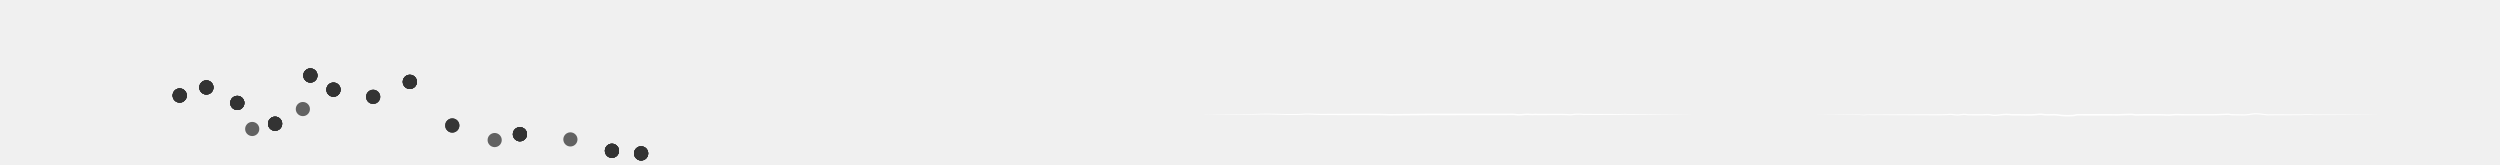
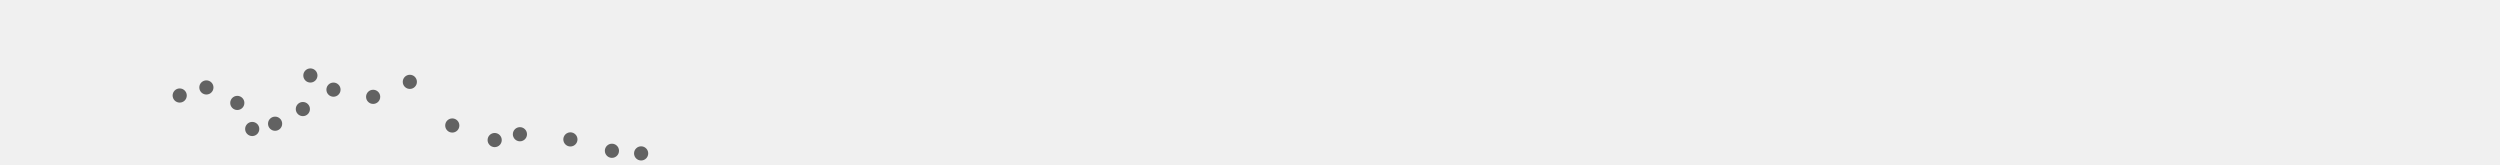
- <svg xmlns="http://www.w3.org/2000/svg" version="1.1" x="0px" y="0px" width="9451.45px" height="623.52px" viewBox="0 0 9451.45 623.52" enable-background="new 0 0 9451.45 623.52" xml:space="preserve">
-   <g id="background">
- </g>
-   <g id="Baseline">
-     <g>
-       <path fill="#FFFFFF" d="M4538.77,432.68c0,0,7.29-0.03,20.96-0.08c13.67-0.01,33.73,0.07,59.25,0.26    c25.52,0.11,56.51,0.3,92.01-0.97c17.74-0.72,36.66-1.59,56.61-1.95c19.95-0.42,40.96-0.31,62.84,0.38    c21.86,0.59,44.63,1.23,68.14,0.71c5.88-0.11,11.8-0.35,17.77-0.63c2.98-0.18,5.98-0.31,8.98-0.54c1.51-0.1,3.02-0.21,4.54-0.31    c1.52-0.09,3.01-0.22,4.57-0.27c12.34-0.6,24.76,0.14,37.25,0.71c6.25,0.27,12.51,0.49,18.81,0.46    c6.35-0.02,12.74-0.04,19.17-0.07c12.86-0.05,25.88-0.09,39.04-0.14c26.32-0.06,53.21-0.12,80.55-0.18    c27.34-0.05,55.14-0.1,83.28-0.15c14.23-0.03,28.37,1.2,42.43,1.15c14.22-0.13,28.51-0.27,42.86-0.4    c28.71-0.26,57.65-0.53,86.7-0.79c3.63-0.03,7.26-0.07,10.9-0.1c3.69-0.04,7.29-0.02,10.94-0.03c7.28,0,14.56-0.01,21.84-0.01    c14.57-0.01,29.15-0.02,43.74-0.03c58.33,0.03,116.66,0.07,174.08,0.1c14.36-0.01,28.65-0.01,42.88-0.02    c7.1-0.07,14.19-0.13,21.26-0.2l5.31-0.05c1.83-0.01,3.64,0.03,5.45,0.11c3.61,0.16,7.18,0.49,10.71,0.88l2.64,0.3l1.31,0.15    l0.59,0.06l0.66,0.06c0.88,0.08,1.76,0.18,2.55,0.2c0.81,0.04,1.62,0.09,2.48,0.08c3.37,0.05,6.78-0.15,10.21-0.44    c6.87-0.58,13.87-1.54,21.06-1.57c0.89-0.02,1.8,0.02,2.7,0.04l0.68,0.02l0.69,0.05l1.3,0.1l5.18,0.38    c3.52,0.26,6.84,0.45,10.19,0.45c1.66-0.01,3.31-0.06,4.94-0.2l1.21-0.12l1.29-0.14c0.98-0.09,1.94-0.13,2.86-0.13    c3.73,0.02,7.07,0.54,10.27,0.52c13.67-0.03,27.23-0.07,40.66-0.1c6.71-0.02,13.4-0.03,20.05-0.05    c6.65,0.02,13.26,0.04,19.84,0.05c3.29,0.01,6.57,0.02,9.84,0.03c3.24,0.01,6.6,0,9.89,0.18c6.58,0.31,13,0.95,19.31,1.06    c1.57,0.03,3.15,0.03,4.69-0.02c1.53-0.05,3.05-0.18,4.61-0.35c3.13-0.33,6.22-0.87,9.59-1.12c1.58-0.09,3.17-0.19,4.75-0.28    l2.37-0.14l2.44-0.09c3.16-0.11,6.34-0.19,9.53-0.15c3.19,0.05,6.4,0.21,9.6,0.64c0.78,0.09,1.65,0.25,2.34,0.35    c0.41,0.07,0.68,0.09,1.05,0.13c0.36,0.03,0.71,0.06,1.08,0.09c1.45,0.09,2.95,0.09,4.47,0.06c1.52-0.03,3.08-0.08,4.67-0.08    c1.54,0,3.08,0.01,4.61,0.01c3.07,0.01,6.12,0.02,9.17,0.03c12.18,0.04,24.17,0.08,35.96,0.12c11.79,0.05,23.38,0.1,34.76,0.14    c2.85,0.01,5.67,0.04,8.47,0.01c2.81-0.02,5.63-0.06,8.46-0.01c5.7,0.1,11.18,0.76,16.5,0.67c10.83-0.17,21.54-1.32,32.15-1.07    c5.4,0.2,10.49,1.02,15.48,1.14c1.24,0.03,2.47,0.01,3.69-0.06l1.85-0.16c0.63-0.06,1.26-0.12,1.92-0.15    c2.58-0.17,5.12-0.22,7.63-0.21c5.03,0.03,9.95,0.28,14.77,0.34c4.85,0.03,9.64,0.06,14.35,0.09c9.45,0.06,18.62,0.13,27.51,0.19    c8.89,0.12,17.47,0.27,25.73-0.1c8.29-0.35,16.35-0.67,24.09-0.03c1.92,0.14,3.87,0.45,5.66,0.55c1.84,0.1,3.68,0.06,5.52,0.01    c3.7-0.14,7.33-0.05,10.84-0.05c7.05,0.04,13.77,0.08,20.15,0.12c51.04,0.37,80.21,0.58,80.21,0.58s-29.17,0.21-80.21,0.58    c-6.38,0.04-13.1,0.08-20.15,0.12c-3.54,0.04-7.12-0.02-10.79,0.17c-1.85,0.07-3.73,0.14-5.65,0.05    c-1.97-0.09-3.79-0.38-5.71-0.49c-7.61-0.54-15.58-0.13-23.87,0.31c-8.32,0.47-16.96,0.42-25.84,0.4    c-8.88,0.04-18.05,0.09-27.49,0.13c-4.72,0.03-9.52,0.05-14.37,0.08c-4.89-0.01-9.81-0.2-14.75-0.17    c-2.47,0.01-4.95,0.09-7.4,0.29c-0.6,0.04-1.23,0.1-1.86,0.17l-1.94,0.18c-1.32,0.08-2.64,0.12-3.95,0.1    c-5.24-0.09-10.42-0.87-15.48-1.01c-10.34-0.16-20.98,1.07-32.02,1.34c-5.63,0.13-11.15-0.49-16.62-0.53    c-2.75-0.03-5.54,0.03-8.36,0.08c-2.84,0.05-5.68,0.05-8.52,0.06c-11.38,0.05-22.97,0.1-34.76,0.14    c-11.79,0.04-23.78,0.08-35.96,0.12c-3.04,0.01-6.1,0.02-9.17,0.03c-1.53,0-3.07,0.01-4.61,0.01c-1.49,0.01-3.02,0.07-4.58,0.1    c-1.57,0.04-3.17,0.05-4.81-0.04c-0.41-0.02-0.83-0.05-1.24-0.09c-0.41-0.04-0.91-0.09-1.27-0.15c-0.85-0.12-1.5-0.23-2.27-0.32    c-2.97-0.39-6.01-0.52-9.08-0.55c-3.07-0.02-6.18,0.08-9.32,0.2l-2.29,0.1l-2.37,0.16c-1.58,0.1-3.16,0.21-4.74,0.31    c-2.96,0.23-6.16,0.79-9.38,1.15c-1.62,0.19-3.28,0.35-4.96,0.41c-1.67,0.06-3.29,0.07-4.94,0.05    c-6.56-0.08-13.03-0.68-19.45-0.95c-3.21-0.15-6.38-0.13-9.68-0.12c-3.27,0.01-6.55,0.02-9.84,0.03    c-26.32,0.05-53.21,0.3-80.55,0.44c-3.65,0.02-7.11-0.5-10.25-0.48c-0.8,0-1.55,0.04-2.28,0.11l-1.27,0.15    c-0.45,0.06-0.9,0.1-1.36,0.14c-1.81,0.16-3.6,0.22-5.38,0.24c-3.54,0.01-7.12-0.19-10.5-0.43l-5.18-0.36l-1.3-0.09l-0.61-0.04    l-0.62-0.01c-0.83-0.01-1.66-0.05-2.5-0.03c-6.71,0.04-13.55,1-20.61,1.63c-3.53,0.31-7.12,0.54-10.76,0.5    c-1.79-0.01-3.8-0.12-5.48-0.29l-0.66-0.06l-0.72-0.08l-1.3-0.15l-2.6-0.29c-3.47-0.37-6.91-0.67-10.35-0.81    c-1.72-0.07-3.44-0.1-5.14-0.09l-5.3,0.07c-7.08,0.09-14.19,0.18-21.31,0.27c-14.23,0.02-28.53,0.05-42.88,0.07    c-57.42,0.03-115.76,0.07-174.1,0.11c-14.58-0.01-29.17-0.02-43.74-0.03c-7.28,0-14.57-0.01-21.84-0.01    c-3.62,0.01-7.3-0.02-10.88,0.01c-3.63,0.03-7.27,0.06-10.9,0.09c-29.05,0.23-57.99,0.46-86.7,0.69    c-14.36,0.11-28.67,0.23-42.9,0.34c-14.41,0-28.52-1.29-42.44-1.3c-28.14-0.05-55.94-0.1-83.28-0.15    c-27.34-0.06-54.23-0.12-80.55-0.18c-13.16-0.05-26.18-0.09-39.04-0.14c-6.43-0.02-12.82-0.04-19.17-0.07    c-6.4-0.02-12.75-0.28-19.02-0.6c-12.53-0.66-24.83-1.47-36.84-0.97c-1.48,0.04-3.02,0.16-4.53,0.23    c-1.51,0.09-3.02,0.19-4.52,0.28c-3.03,0.21-6.04,0.32-9.05,0.48c-6.01,0.24-11.97,0.44-17.88,0.51    c-23.65,0.36-46.46-0.45-68.32-1.19c-43.68-1.73-83.74-0.72-119.28,0.44c-35.57,0.86-66.57,0.31-92.09-0.09    c-25.52-0.47-45.57-0.84-59.24-1.09C4546.06,432.76,4538.77,432.68,4538.77,432.68z" />
-     </g>
-     <g>
-       <path fill="#FFFFFF" d="M6862.95,433.92c0,0,33.38-0.21,91.8-0.58c3.65-0.02,7.4-0.03,11.25-0.05c3.86,0,7.8,0.17,11.82,0.16    c2-0.01,4.03-0.05,6.06-0.21c2.03-0.16,4.07-0.45,6.15-0.78c4.14-0.67,8.41-1.53,12.91-1.72c8.96-0.15,18.05,1.28,27.47,2.27    c4.71,0.49,9.5,0.89,14.36,0.81c1.21,0,2.43-0.08,3.64-0.15c1.21-0.09,2.43-0.22,3.7-0.34c2.52-0.22,5.06-0.36,7.62-0.43    c40.74-0.36,86.6-0.49,136.69-0.64c25.04-0.08,51.12-0.16,78.11-0.24c13.5-0.04,27.22-0.08,41.16-0.13    c13.95-0.1,28.1,0.21,42.3-0.64c1.77-0.11,3.55-0.23,5.33-0.38c1.79-0.16,3.59-0.33,5.39-0.49l1.35-0.11l1.45-0.05    c0.98-0.05,1.9-0.01,2.85-0.01c1.87,0.06,3.74,0.16,5.59,0.34c7.37,0.69,14.56,2.07,21.54,1.89c7.1-0.17,14.24-2.02,22.09-2.4    c3.93-0.17,7.84,0.31,11.53,0.76c1.86,0.23,3.68,0.44,5.48,0.57c1.81,0.14,3.52,0.14,5.45,0.13c15.06-0.04,30.29-0.07,45.66-0.11    l2.86-0.01c0.98,0,1.89-0.04,2.82-0.06c1.89-0.07,3.8-0.17,5.72-0.28c3.85-0.22,7.77-0.46,11.77-0.43c2,0,4.01,0.11,6.03,0.28    c2.02,0.17,4.06,0.49,6,0.85c1.95,0.35,3.84,0.73,5.68,1.01l0.64,0.09l0.73,0.09l1.45,0.17c0.93,0.08,1.82,0.15,2.75,0.2    c7.52,0.38,15.2-0.56,23.01-1.56c3.91-0.5,7.87-1,11.88-1.34c3.99-0.35,8.02-0.59,12.08-0.63c4.06-0.04,8.16,0.1,12.26,0.59    c2.11,0.26,3.95,0.54,5.85,0.68c1.92,0.16,3.86,0.24,5.82,0.28c3.91,0.08,7.89-0.03,11.93-0.1c4.07-0.07,8.08-0.03,12.13,0.01    c16.16,0.18,32.32,0.83,48.45,0.23c4.03-0.14,8.06-0.4,12.07-0.7c4.02-0.33,8.06-0.8,12.19-1.17c2.06-0.18,4.15-0.33,6.25-0.43    l1.63-0.06c0.53,0,0.98-0.02,1.58,0c1.17,0.01,2.21,0.08,3.3,0.17c4.31,0.38,8.37,1.21,12.26,1.62c0.49,0.05,0.97,0.1,1.45,0.13    l0.71,0.05l0.77,0.04c1.04,0.06,2.01,0.1,3.01,0.14c2.01,0.07,4.03,0.08,6.06,0.07c4.05-0.02,8.14-0.18,12.26-0.33    c4.14-0.13,8.2-0.4,12.57-0.27c4.26,0.12,8.47,0.53,12.61,1.02c4.1,0.51,8.2,1.02,12.31,1.54l3.04,0.32l3.07,0.28    c2.01,0.17,4.06,0.3,6.1,0.41c8.17,0.43,16.39,0.35,24.61-0.05c2.06-0.1,4.11-0.22,6.17-0.36c1-0.08,2.11-0.14,3.03-0.23    c0.56-0.05,0.91-0.11,1.38-0.17c0.46-0.07,0.93-0.16,1.41-0.25c1.9-0.38,3.88-0.93,6.02-1.41c1.07-0.24,2.17-0.46,3.32-0.61    c1.13-0.16,2.41-0.22,3.38-0.26c4.28-0.17,8.48-0.12,12.66-0.06c4.19,0.08,8.27,0.11,12.46,0.09c16.68-0.01,33.37-0.02,50.06-0.03    l25.04,0.01l12.51,0.01c4.17,0.01,8.32-0.02,12.56,0.06c8.39,0.14,16.68,0.51,24.87,0.3c8.31-0.3,16.62-0.61,24.91-0.91    c4.15-0.15,8.31-0.31,12.46-0.46c4.14-0.15,8.31-0.33,12.54-0.35c2.11,0,4.22-0.01,6.46,0.16c2.22,0.18,4.33,0.51,6.38,0.82    c2.05,0.32,4.02,0.61,5.93,0.76c0.91,0.06,1.98,0.1,2.99,0.13c0.99,0.03,2,0.04,3.02,0.05c8.12,0.05,16.38-0.51,24.75-0.49    c8.25,0,16.48,0.01,24.69,0.01c8.22,0,16.41,0.01,24.6,0.01c4.09,0,8.18,0,12.26,0.01l6.15,0.03c2.1,0.03,4.14,0.11,6.2,0.19    c8.2,0.36,16.23,0.99,24.15,0.78c7.86-0.22,15.9-1.34,24.13-1.66c2.06-0.09,4.14-0.09,6.22-0.05c2.13,0.07,4.06,0.2,6.07,0.28    c3.99,0.18,7.97,0.32,11.95,0.41c7.96,0.2,15.91,0.16,23.86,0.18c15.89,0.03,31.67,0.05,47.32,0.08    c7.82,0.01,15.62,0.02,23.37,0.04c7.76,0.01,15.48,0.05,23.14-0.03c15.32-0.15,30.55-0.61,45.48-1.45    c3.69-0.25,7.56-0.67,11.59-0.39c1.01,0.08,2.02,0.18,3.04,0.37c1.04,0.18,1.97,0.43,2.83,0.6c1.69,0.35,3.47,0.61,5.24,0.77    c3.56,0.33,7.2,0.32,10.92,0.34c3.71,0.02,7.43,0.08,11.11,0.16c7.37,0.16,14.67,0.37,21.91,0.43c1.81,0,3.61,0,5.41,0.01    l1.35-0.01l0.64-0.01l0.68-0.02c0.91-0.02,1.81-0.05,2.66-0.11c3.46-0.2,7.01-0.63,10.52-1.14c7.03-1.01,14.11-2.34,21.36-2.79    l2.72-0.12l2.74-0.03c1.75,0.02,3.54,0.07,5.33,0.14c3.55,0.15,7.07,0.4,10.57,0.72c7,0.64,13.89,1.54,20.7,2.52    c1.7,0.24,3.43,0.53,4.99,0.67c1.61,0.15,3.27,0.21,4.93,0.23c3.32,0.04,6.69-0.12,10.09-0.21c3.43-0.1,6.8-0.02,10.14-0.03    c3.34,0.01,6.68,0.02,9.99,0.04c6.63,0.02,13.21,0.05,19.72,0.07c13.02,0.05,25.8,0.09,38.32,0.14    c12.55,0.05,24.79,0.39,36.72,0.17c5.98-0.11,11.83-0.34,17.65-0.8c5.82-0.44,11.67-0.9,17.5-0.58c0.72,0.04,1.47,0.09,2.25,0.2    c0.75,0.11,1.48,0.25,2.2,0.41c1.42,0.31,2.76,0.66,4.06,0.86c2.59,0.4,5.34,0.29,8.11,0.2c1.38-0.05,2.82-0.09,4.21-0.07    c1.38,0.01,2.75,0.01,4.12,0.02c2.74,0.01,5.46,0.03,8.16,0.04c10.81,0.05,21.3,0.11,31.48,0.16c20.34,0.1,39.38,0.2,56.99,0.29    c8.81,0.03,17.24,0.15,25.3,0c8.06-0.12,15.75-0.36,23.05-0.55c3.65-0.09,7.21-0.19,10.67-0.2c3.47,0,6.82,0.09,10.08,0.22    c6.51,0.26,12.59,0.66,18.25,0.86c5.66,0.23,10.91,0.19,15.72,0.24c4.81,0.03,9.18,0.06,13.09,0.09    c15.65,0.11,23.99,0.16,23.99,0.16s-8.35,0.06-23.99,0.16c-3.91,0.03-8.28,0.06-13.09,0.09c-4.81,0.02-10.06,0.13-15.74-0.03    c-11.36-0.27-24.35-1.23-38.94-0.43c-7.3,0.26-14.99,0.57-23.06,0.78c-8.08,0.23-16.53,0.19-25.33,0.25    c-17.6,0.09-36.64,0.18-56.99,0.29c-10.17,0.05-20.67,0.1-31.48,0.16c-2.7,0.01-5.42,0.03-8.16,0.04    c-1.37,0.01-2.75,0.01-4.12,0.02c-1.37,0-2.7,0.05-4.1,0.11c-2.77,0.12-5.65,0.28-8.64-0.14c-1.48-0.22-2.88-0.57-4.23-0.85    c-1.38-0.29-2.6-0.47-4-0.5c-5.58-0.26-11.28,0.26-17.12,0.73c-5.84,0.5-11.82,0.79-17.82,0.94c-12.03,0.3-24.3,0.05-36.79,0.1    c-12.52,0.05-25.3,0.09-38.32,0.14c-6.51,0.02-13.08,0.05-19.72,0.07c-3.32,0.01-6.65,0.02-9.99,0.04    c-3.35,0.03-6.71-0.02-10.02,0.1c-3.34,0.11-6.75,0.29-10.23,0.28c-1.74-0.01-3.49-0.06-5.28-0.22c-1.84-0.16-3.49-0.44-5.19-0.67    c-6.77-0.95-13.6-1.8-20.49-2.39c-3.44-0.29-6.9-0.52-10.37-0.65c-1.72-0.06-3.44-0.1-5.22-0.11l-2.55,0.04l-2.57,0.13    c-6.88,0.46-13.83,1.79-20.99,2.87c-3.59,0.54-7.19,1-10.93,1.24c-0.95,0.07-1.86,0.1-2.75,0.13l-0.68,0.02l-0.72,0.02l-1.37,0.02    c-1.82,0.01-3.64,0.01-5.47,0.02c-7.3-0.02-14.63-0.2-21.97-0.31c-3.68-0.06-7.34-0.1-11.04-0.1c-3.68,0-7.48,0.04-11.34-0.3    c-1.94-0.17-3.85-0.43-5.83-0.83c-0.97-0.2-1.85-0.42-2.65-0.55c-0.82-0.15-1.68-0.23-2.53-0.3c-3.46-0.23-7.09,0.16-10.91,0.45    c-15.14,0.94-30.35,1.46-45.77,1.65c-7.71,0.1-15.44,0.08-23.19,0.1c-7.76,0.01-15.55,0.02-23.37,0.04    c-15.65,0.02-31.43,0.05-47.32,0.07c-7.94,0.01-15.94,0.07-23.98-0.11c-4.02-0.08-8.05-0.2-12.08-0.37    c-2.01-0.08-4.08-0.21-5.97-0.26c-1.94-0.04-3.88-0.02-5.85,0.06c-7.87,0.32-15.87,1.47-24.2,1.74    c-8.29,0.24-16.48-0.38-24.54-0.71c-2.01-0.08-4.04-0.15-6.02-0.18l-6.09-0.02c-4.08,0-8.17,0-12.26,0.01    c-8.18,0-16.38,0.01-24.6,0.01c-8.22,0-16.45,0.01-24.69,0.01c-8.12-0.02-16.36,0.56-24.79,0.52c-1.05-0.01-2.11-0.02-3.19-0.05    c-1.05-0.03-2.06-0.06-3.21-0.14c-2.22-0.17-4.35-0.49-6.39-0.8c-2.05-0.32-4.03-0.61-5.95-0.77c-1.89-0.14-3.94-0.14-5.97-0.13    c-4.07,0.02-8.19,0.21-12.35,0.36c-4.15,0.16-8.3,0.31-12.45,0.47c-8.32,0.31-16.65,0.62-24.98,0.94    c-8.46,0.23-16.84-0.14-25.12-0.27c-4.1-0.07-8.29-0.04-12.46-0.04l-12.51,0.01l-25.04,0.01c-16.69-0.01-33.38-0.02-50.06-0.03    c-8.37,0.09-16.79-0.36-24.87-0.06c-1.11,0.04-1.91,0.08-2.84,0.21c-0.92,0.12-1.86,0.31-2.82,0.52    c-1.92,0.43-3.96,0.99-6.14,1.43c-0.54,0.11-1.1,0.21-1.66,0.3c-0.56,0.08-1.25,0.18-1.72,0.21c-1.15,0.11-2.12,0.16-3.19,0.24    c-2.09,0.14-4.19,0.26-6.28,0.36c-8.38,0.4-16.8,0.47-25.2,0.02c-2.1-0.11-4.19-0.25-6.31-0.43l-3.12-0.29l-3.14-0.34    c-4.11-0.52-8.22-1.03-12.33-1.55c-4.07-0.49-8.1-0.88-12.09-1c-3.9-0.13-8.08,0.12-12.18,0.25c-8.27,0.3-16.56,0.63-25.09-0.16    c-4.28-0.47-8.28-1.3-12.14-1.63c-3.69-0.36-7.76-0.01-11.77,0.31c-4.02,0.35-8.09,0.82-12.21,1.16    c-4.13,0.32-8.24,0.57-12.35,0.7c-16.43,0.55-32.68-0.15-48.72-0.38c-4-0.05-8.03-0.1-11.99-0.04c-3.99,0.05-8.03,0.15-12.12,0.06    c-2.04-0.05-4.1-0.14-6.16-0.32c-2.08-0.16-4.19-0.48-6.03-0.72c-3.82-0.46-7.69-0.61-11.58-0.59c-3.88,0.03-7.78,0.25-11.68,0.57    c-3.88,0.32-7.76,0.8-11.68,1.28c-7.82,0.97-15.82,1.95-23.96,1.52c-1.02-0.06-2.08-0.15-3.1-0.24l-1.45-0.18l-0.73-0.09    l-0.81-0.12c-2.01-0.31-3.95-0.71-5.83-1.06c-1.89-0.35-3.69-0.64-5.55-0.8c-1.85-0.17-3.71-0.27-5.6-0.28    c-3.76-0.04-7.57,0.17-11.43,0.38c-1.93,0.1-3.88,0.2-5.83,0.27c-0.99,0.02-2,0.06-2.95,0.06l-2.91,0    c-15.37-0.04-30.6-0.07-45.66-0.11c-1.83,0-3.89-0.01-5.82-0.18c-1.95-0.15-3.85-0.39-5.71-0.63c-3.73-0.48-7.27-0.93-10.79-0.8    c-7.05,0.27-14.42,2.09-22.06,2.27c-7.78,0.13-15.05-1.35-22.13-2.04c-1.77-0.19-3.53-0.29-5.27-0.36c-0.86,0-1.76-0.04-2.58,0    l-1.26,0.03l-1.35,0.1l-0.62,0.05l-0.68,0.06l-1.36,0.12l-2.72,0.23c-1.81,0.15-3.62,0.26-5.43,0.35    c-14.45,0.78-28.63,0.38-42.54,0.39c-13.94-0.04-27.66-0.08-41.16-0.13c-26.99-0.08-53.07-0.16-78.11-0.24    c-50.06-0.18-95.96-0.35-136.64-0.5c-2.53,0.05-5.03,0.16-7.49,0.35c-1.21,0.1-2.48,0.22-3.74,0.3c-1.26,0.06-2.52,0.13-3.76,0.12    c-4.99,0.03-9.85-0.43-14.59-0.97c-4.74-0.54-9.36-1.2-13.89-1.7c-2.25-0.25-4.52-0.45-6.74-0.62c-2.23-0.17-4.42-0.28-6.57-0.21    c-4.32,0.13-8.54,0.94-12.73,1.57c-2.09,0.32-4.19,0.6-6.28,0.74c-2.09,0.14-4.14,0.17-6.17,0.16c-4.06-0.03-7.99-0.23-11.82-0.28    c-3.84-0.02-7.59-0.04-11.24-0.06C6896.33,434.13,6862.95,433.92,6862.95,433.92z" />
-     </g>
-   </g>
-   <g id="_x30_6L_x5F_Print_x5F_Back">
- </g>
-   <g id="_x30_6L_x5F_Copper_x5F_Front">
- </g>
-   <g id="_x30_5L_x5F_Print_x5F_Back">
- </g>
-   <g id="_x30_5L_x5F_Copper_x5F_Front">
- </g>
-   <g id="_x30_8L_x5F_Print_x5F_Back">
- </g>
-   <g id="_x30_8L_x5F_Copper_x5F_Front">
- </g>
-   <g id="_x30_4L_x5F_Print_x5F_Back">
- </g>
-   <g id="_x30_4L_x5F_Copper_x5F_Front">
- </g>
-   <g id="_x30_3L_x5F_Print_x5F_Back">
- </g>
-   <g id="_x30_3L_x5F_Copper_x5F_Front">
- </g>
-   <g id="_x30_2L_x5F_Print_x5F_Back">
- </g>
-   <g id="_x30_2L_x5F_Copper_x5F_Front">
- </g>
-   <g id="_x30_7_x5F_Print_Back">
- </g>
-   <g id="_x30_7L_x5F_Copper_x5F_Front">
- </g>
-   <g id="_x30_1L_x5F_Print_x5F_Back">
- </g>
-   <g id="_x30_1L_x5F_Copper_x5F_Front">
- </g>
-   <g id="AR_x5F_layer">
-     <circle opacity="0.75" fill="#333" cx="2423.83" cy="579.94" r="26.78" />
-     <circle opacity="0.75" fill="#333" cx="2423.83" cy="579.94" r="26.78" />
-     <circle opacity="0.75" fill="#333" cx="2423.83" cy="579.94" r="26.78" />
-     <circle opacity="0.75" fill="#333" cx="2313.45" cy="570.04" r="26.78" />
-     <circle opacity="0.75" fill="#333" cx="2313.45" cy="570.04" r="26.78" />
-     <circle opacity="0.75" fill="#333" cx="2313.45" cy="570.04" r="26.78" />
-     <circle opacity="0.75" fill="#333" cx="2313.45" cy="570.04" r="26.78" />
-     <circle opacity="0.75" fill="#333" cx="2423.83" cy="579.94" r="26.78" />
-     <circle opacity="0.75" fill="#333" cx="1965.61" cy="507.47" r="26.78" />
-     <circle opacity="0.75" fill="#333" cx="1965.61" cy="507.47" r="26.78" />
-     <circle opacity="0.75" fill="#333" cx="1965.61" cy="507.47" r="26.78" />
-     <circle opacity="0.75" fill="#333" cx="1965.61" cy="507.47" r="26.78" />
-     <circle opacity="0.75" fill="#333" cx="1709.88" cy="474.47" r="26.78" />
-     <circle opacity="0.75" fill="#333" cx="1709.88" cy="474.47" r="26.78" />
-     <circle opacity="0.75" fill="#333" cx="2156.45" cy="527.04" r="26.78" />
-     <circle opacity="0.75" fill="#333" cx="1870.16" cy="529.48" r="26.78" />
-     <circle opacity="0.75" fill="#333" cx="1549.43" cy="309.44" r="26.78" />
-     <circle opacity="0.75" fill="#333" cx="1410.69" cy="366.09" r="26.78" />
-     <circle opacity="0.75" fill="#333" cx="1549.43" cy="309.44" r="26.78" />
-     <circle opacity="0.75" fill="#333" cx="1410.69" cy="366.09" r="26.78" />
-     <circle opacity="0.75" fill="#333" cx="1549.43" cy="309.44" r="26.78" />
-     <circle opacity="0.75" fill="#333" cx="1410.69" cy="366.09" r="26.78" />
-     <circle opacity="0.75" fill="#333" cx="1549.43" cy="309.44" r="26.78" />
-     <circle opacity="0.75" fill="#333" cx="1410.69" cy="366.09" r="26.78" />
-     <circle opacity="0.75" fill="#333" cx="1260.74" cy="338.92" r="26.78" />
-     <circle opacity="0.75" fill="#333" cx="1173.42" cy="285.37" r="26.78" />
-     <circle opacity="0.75" fill="#333" cx="1260.74" cy="338.92" r="26.78" />
-     <circle opacity="0.75" fill="#333" cx="1173.42" cy="285.37" r="26.78" />
-     <circle opacity="0.75" fill="#333" cx="1260.74" cy="338.92" r="26.78" />
-     <circle opacity="0.75" fill="#333" cx="1173.42" cy="285.37" r="26.78" />
-     <circle opacity="0.75" fill="#333" cx="1260.74" cy="338.92" r="26.78" />
-     <circle opacity="0.75" fill="#333" cx="1173.42" cy="285.37" r="26.78" />
-     <circle opacity="0.75" fill="#333" cx="897.14" cy="389.13" r="26.78" />
-     <circle opacity="0.75" fill="#333" cx="1040.02" cy="467.71" r="26.78" />
-     <circle opacity="0.75" fill="#333" cx="897.14" cy="389.13" r="26.78" />
-     <circle opacity="0.75" fill="#333" cx="1040.02" cy="467.71" r="26.78" />
-     <circle opacity="0.75" fill="#333" cx="897.14" cy="389.13" r="26.78" />
-     <circle opacity="0.75" fill="#333" cx="1040.02" cy="467.71" r="26.78" />
-     <circle opacity="0.75" fill="#333" cx="897.14" cy="389.13" r="26.78" />
-     <circle opacity="0.75" fill="#333" cx="1040.02" cy="467.71" r="26.78" />
-     <circle opacity="0.75" fill="#333" cx="1144.98" cy="412.3" r="26.78" />
-     <circle opacity="0.75" fill="#333" cx="953.52" cy="487.62" r="26.78" />
-     <circle opacity="0.75" fill="#333" cx="679.36" cy="361.1" r="26.78" />
-     <circle opacity="0.75" fill="#333" cx="780.26" cy="330.59" r="26.78" />
-     <circle opacity="0.75" fill="#333" cx="679.36" cy="361.1" r="26.78" />
-     <circle opacity="0.75" fill="#333" cx="780.26" cy="330.59" r="26.78" />
-     <circle opacity="0.75" fill="#333" cx="679.36" cy="361.1" r="26.78" />
-     <circle opacity="0.75" fill="#333" cx="780.26" cy="330.59" r="26.78" />
-     <circle opacity="0.75" fill="#333" cx="679.36" cy="361.1" r="26.78" />
-     <circle opacity="0.75" fill="#333" cx="780.26" cy="330.59" r="26.78" />
-     <circle opacity="0.75" fill="#333" cx="2423.83" cy="579.94" r="26.78" />
-     <circle opacity="0.75" fill="#333" cx="2423.83" cy="579.94" r="26.78" />
-     <circle opacity="0.75" fill="#333" cx="2423.83" cy="579.94" r="26.78" />
-     <circle opacity="0.75" fill="#333" cx="2313.45" cy="570.04" r="26.78" />
-     <circle opacity="0.75" fill="#333" cx="2313.45" cy="570.04" r="26.78" />
-     <circle opacity="0.75" fill="#333" cx="2313.45" cy="570.04" r="26.78" />
-     <circle opacity="0.75" fill="#333" cx="1965.61" cy="507.47" r="26.78" />
-     <circle opacity="0.75" fill="#333" cx="1965.61" cy="507.47" r="26.78" />
-     <circle opacity="0.75" fill="#333" cx="1965.61" cy="507.47" r="26.78" />
-     <circle opacity="0.75" fill="#333" cx="1709.88" cy="474.47" r="26.78" />
-     <circle opacity="0.75" fill="#333" cx="1549.43" cy="309.44" r="26.78" />
-     <circle opacity="0.75" fill="#333" cx="1549.43" cy="309.44" r="26.78" />
-     <circle opacity="0.75" fill="#333" cx="1549.43" cy="309.44" r="26.78" />
-     <circle opacity="0.75" fill="#333" cx="1260.74" cy="338.92" r="26.78" />
-     <circle opacity="0.75" fill="#333" cx="1173.42" cy="285.37" r="26.78" />
-     <circle opacity="0.75" fill="#333" cx="1260.74" cy="338.92" r="26.78" />
-     <circle opacity="0.75" fill="#333" cx="1173.42" cy="285.37" r="26.78" />
-     <circle opacity="0.75" fill="#333" cx="1260.74" cy="338.92" r="26.78" />
-     <circle opacity="0.75" fill="#333" cx="1173.42" cy="285.37" r="26.78" />
-     <circle opacity="0.75" fill="#333" cx="897.14" cy="389.13" r="26.78" />
-     <circle opacity="0.75" fill="#333" cx="1040.02" cy="467.71" r="26.78" />
-     <circle opacity="0.75" fill="#333" cx="897.14" cy="389.13" r="26.78" />
-     <circle opacity="0.75" fill="#333" cx="1040.02" cy="467.71" r="26.78" />
-     <circle opacity="0.75" fill="#333" cx="897.14" cy="389.13" r="26.78" />
-     <circle opacity="0.75" fill="#333" cx="1040.02" cy="467.71" r="26.78" />
-     <circle opacity="0.75" fill="#333" cx="679.36" cy="361.1" r="26.78" />
-     <circle opacity="0.75" fill="#333" cx="780.26" cy="330.59" r="26.78" />
-     <circle opacity="0.75" fill="#333" cx="679.36" cy="361.1" r="26.78" />
-     <circle opacity="0.75" fill="#333" cx="780.26" cy="330.59" r="26.78" />
-     <circle opacity="0.75" fill="#333" cx="679.36" cy="361.1" r="26.78" />
-     <circle opacity="0.75" fill="#333" cx="780.26" cy="330.59" r="26.78" />
+ <svg xmlns="http://www.w3.org/2000/svg" version="1.1" id="AR_x5F_layer" x="0px" y="0px" width="9451.45px" height="623.52px" viewBox="0 0 9451.45 623.51" enable-background="new 0 0 9451.45 623.51" xml:space="preserve">
+   <g id="multiple">
+     <path id="narmada" style="opacity:0.75;fill:#333333" d="m 2183.23,527.04 a 26.78,26.78 0 0 1 -26.78,26.78 26.78,26.78 0 0 1 -26.78,-26.78 26.78,26.78 0 0 1 26.78,-26.78 26.78,26.78 0 0 1 26.78,26.78 z" />
+     <path id="indus" style="opacity:0.75;fill:#333333" d="m 1896.94,529.48 a 26.78,26.78 0 0 1 -26.78,26.78 26.78,26.78 0 0 1 -26.78,-26.78 26.78,26.78 0 0 1 26.78,-26.78 26.78,26.78 0 0 1 26.78,26.78 z" />
+     <path id="yangtze" style="opacity:0.75;fill:#333333" d="m 1437.47,366.09 a 26.78,26.78 0 0 1 -26.78,26.78 26.78,26.78 0 0 1 -26.78,-26.78 26.78,26.78 0 0 1 26.78,-26.78 26.78,26.78 0 0 1 26.78,26.78 z" />
+     <path id="mississippi" style="opacity:0.75;fill:#333333" d="m 1171.76,412.3 a 26.78,26.78 0 0 1 -26.78,26.78 26.78,26.78 0 0 1 -26.78,-26.78 26.78,26.78 0 0 1 26.78,-26.78 26.78,26.78 0 0 1 26.78,26.78 z" />
+     <path id="sirdaryo" style="opacity:0.75;fill:#333333" d="m 980.3,487.62 a 26.78,26.78 0 0 1 -26.78,26.78 26.78,26.78 0 0 1 -26.78,-26.78 26.78,26.78 0 0 1 26.78,-26.78 26.78,26.78 0 0 1 26.78,26.78 z" />
+     <path id="niger" style="opacity:0.75;fill:#333333" d="m 2450.61,579.94 a 26.78,26.78 0 0 1 -26.78,26.78 26.78,26.78 0 0 1 -26.78,-26.78 26.78,26.78 0 0 1 26.78,-26.78 26.78,26.78 0 0 1 26.78,26.78 z" />
+     <path id="amazonas" style="opacity:0.75;fill:#333333" d="m 2340.23,570.04 a 26.78,26.78 0 0 1 -26.78,26.78 26.78,26.78 0 0 1 -26.78,-26.78 26.78,26.78 0 0 1 26.78,-26.78 26.78,26.78 0 0 1 26.78,26.78 z" />
+     <path id="tigris" style="opacity:0.75;fill:#333333" d="m 1992.39,507.47 a 26.78,26.78 0 0 1 -26.78,26.78 26.78,26.78 0 0 1 -26.78,-26.78 26.78,26.78 0 0 1 26.78,-26.78 26.78,26.78 0 0 1 26.78,26.78 z" />
+     <path id="colorado" style="opacity:0.75;fill:#333333" d="m 1736.66,474.47 a 26.78,26.78 0 0 1 -26.78,26.78 26.78,26.78 0 0 1 -26.78,-26.78 26.78,26.78 0 0 1 26.78,-26.78 26.78,26.78 0 0 1 26.78,26.78 z" />
+     <path id="amudaryo" style="opacity:0.75;fill:#333333" d="m 1576.21,309.44 a 26.78,26.78 0 0 1 -26.78,26.78 26.78,26.78 0 0 1 -26.78,-26.78 26.78,26.78 0 0 1 26.78,-26.78 26.78,26.78 0 0 1 26.78,26.78 z" />
+     <path id="nile" style="opacity:0.75;fill:#333333" d="m 1287.52,338.92 a 26.78,26.78 0 0 1 -26.78,26.78 26.78,26.78 0 0 1 -26.78,-26.78 26.78,26.78 0 0 1 26.78,-26.78 26.78,26.78 0 0 1 26.78,26.78 z" />
+     <path id="ob" style="opacity:0.75;fill:#333333" d="m 1200.2,285.37 a 26.78,26.78 0 0 1 -26.78,26.78 26.78,26.78 0 0 1 -26.78,-26.78 26.78,26.78 0 0 1 26.78,-26.78 26.78,26.78 0 0 1 26.78,26.78 z" />
+     <path id="huang" style="opacity:0.75;fill:#333333" d="m 923.92,389.13 a 26.78,26.78 0 0 1 -26.78,26.78 26.78,26.78 0 0 1 -26.78,-26.78 26.78,26.78 0 0 1 26.78,-26.78 26.78,26.78 0 0 1 26.78,26.78 z" />
+     <path id="rhine" style="opacity:0.75;fill:#333333" d="m 1066.8,467.71 a 26.78,26.78 0 0 1 -26.78,26.78 26.78,26.78 0 0 1 -26.78,-26.78 26.78,26.78 0 0 1 26.78,-26.78 26.78,26.78 0 0 1 26.78,26.78 z" />
+     <path id="ganges" style="opacity:0.75;fill:#333333" d="m 706.14,361.1 a 26.78,26.78 0 0 1 -26.78,26.78 26.78,26.78 0 0 1 -26.78,-26.78 26.78,26.78 0 0 1 26.78,-26.78 26.78,26.78 0 0 1 26.78,26.78 z" />
+     <path id="godavari" style="opacity:0.75;fill:#333333" d="m 807.04,330.59 a 26.78,26.78 0 0 1 -26.78,26.78 26.78,26.78 0 0 1 -26.78,-26.78 26.78,26.78 0 0 1 26.78,-26.78 26.78,26.78 0 0 1 26.78,26.78 z" />
  </g>
</svg>
